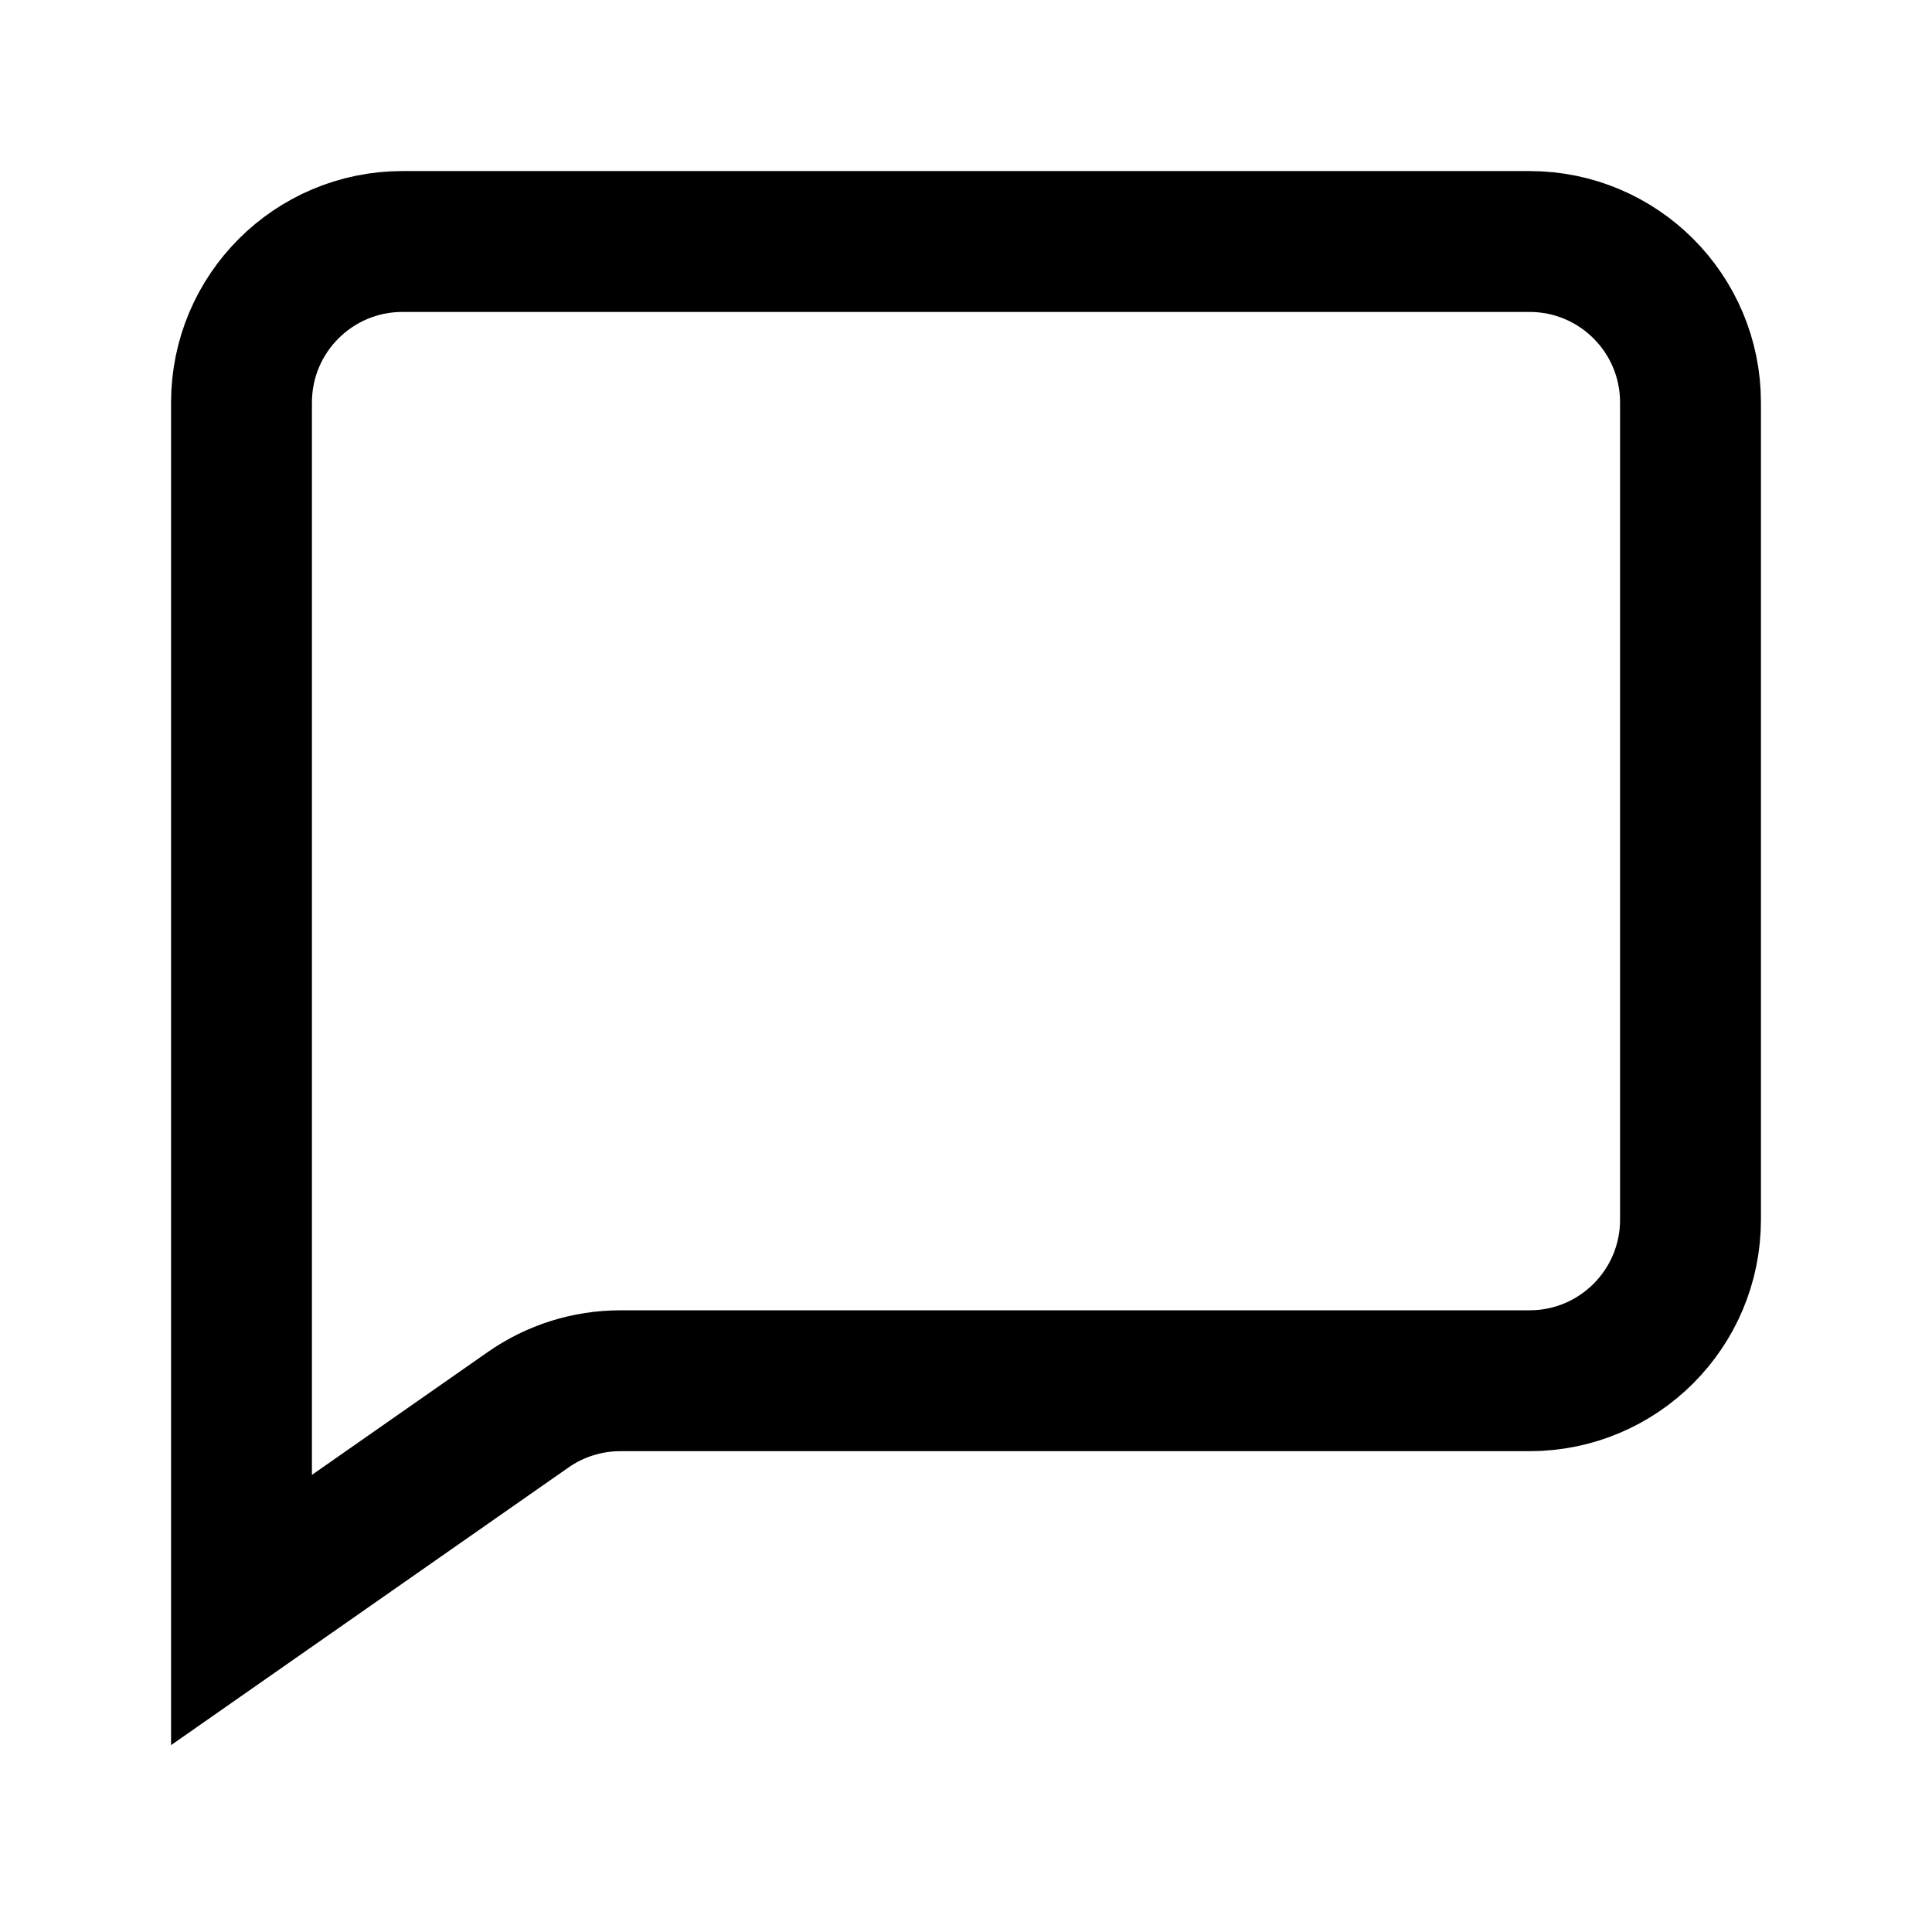
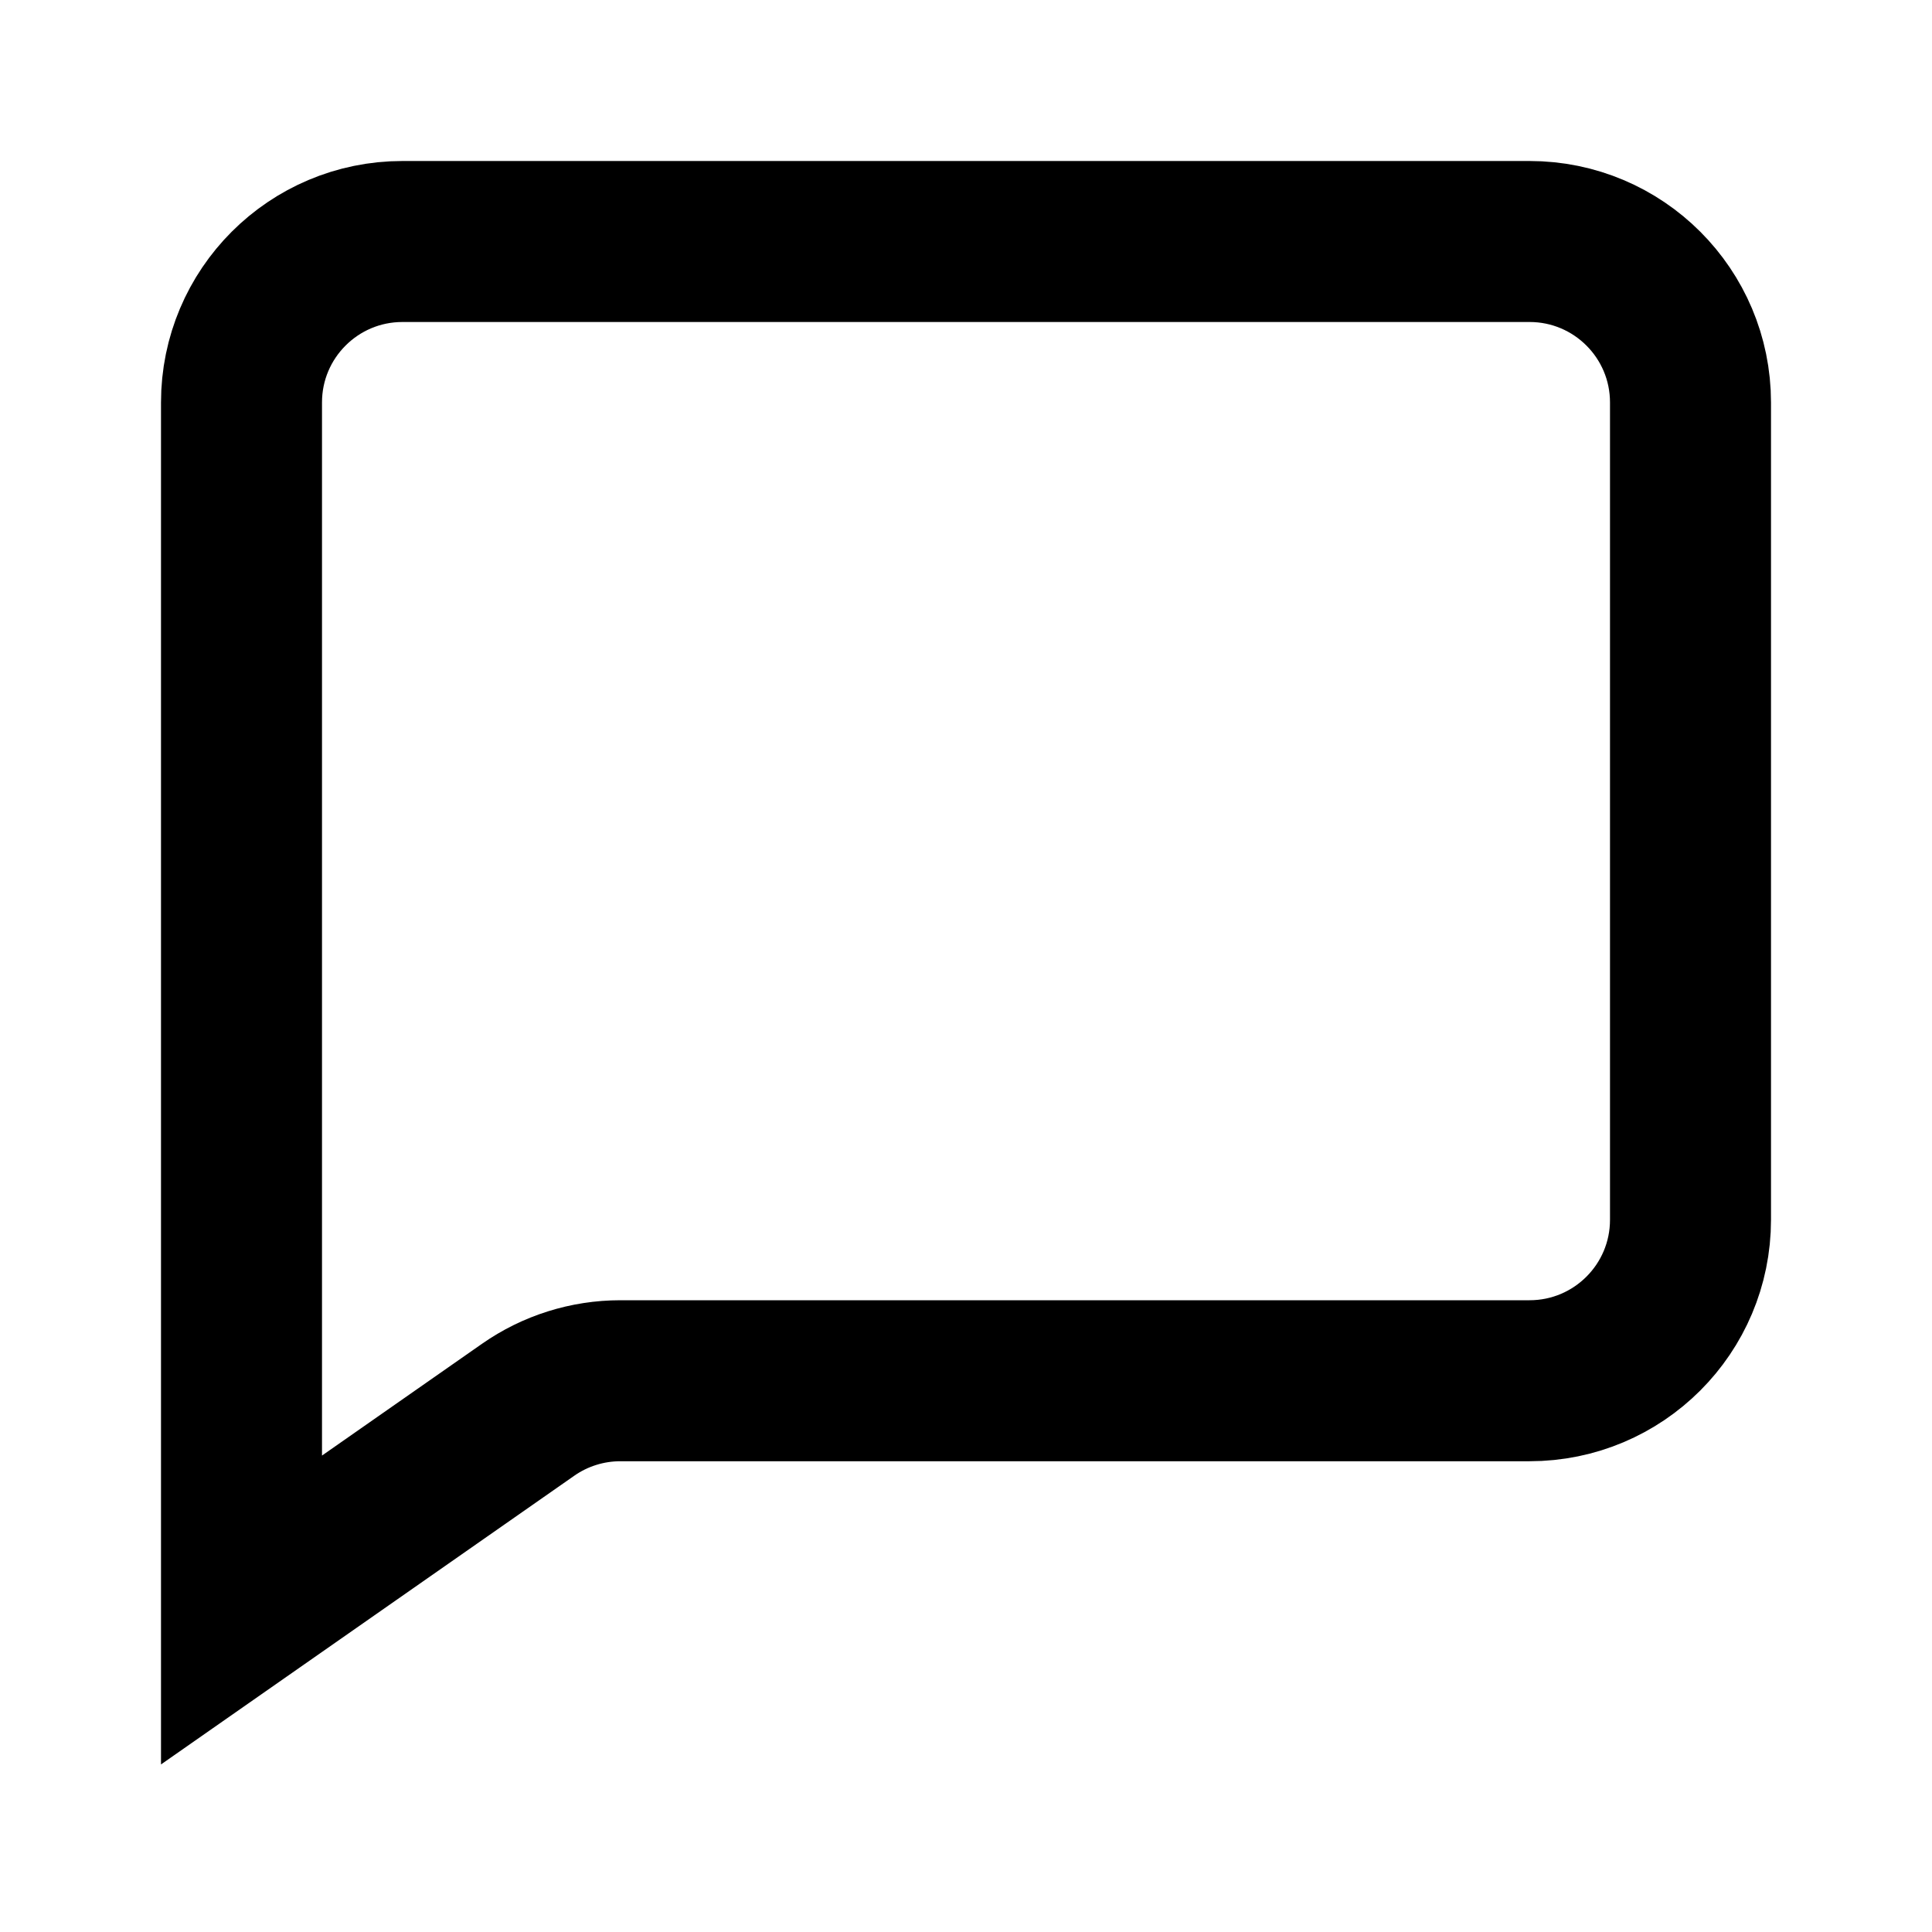
<svg xmlns="http://www.w3.org/2000/svg" viewBox="0 0 24 24" fill="none">
-   <g id="气泡">
+   <defs>
+     <clipPath id="clipPath_2">
+       <rect width="16" height="17" x="4" y="3" fill="currentColor" />
+     </clipPath>
+   </defs>
+   <g id="气泡" customFrame="url(#clipPath_2)">
    <rect id="气泡" width="16" height="17" x="4" y="3" fill="currentColor" fill-opacity="0" />
-     <path id="矢量 23" d="M3 20L3 5C3 3.895 3.895 3 5 3L19 3C20.105 3 21 3.895 21 5L21 15.152C21 16.257 20.105 17.152 19 17.152L7.706 17.152C7.296 17.152 6.896 17.278 6.56 17.513L3 20Z" stroke="currentColor" stroke-width="1.75" />
+     <path id="矢量 23" d="M3 20L3 5C3 3.895 3.895 3 5 3L19 3C20.105 3 21 3.895 21 5L21 15.152C21 16.257 20.105 17.152 19 17.152L7.706 17.152C7.296 17.152 6.896 17.278 6.56 17.513L3 20Z" stroke="currentColor" stroke-width="2" />
  </g>
</svg>
